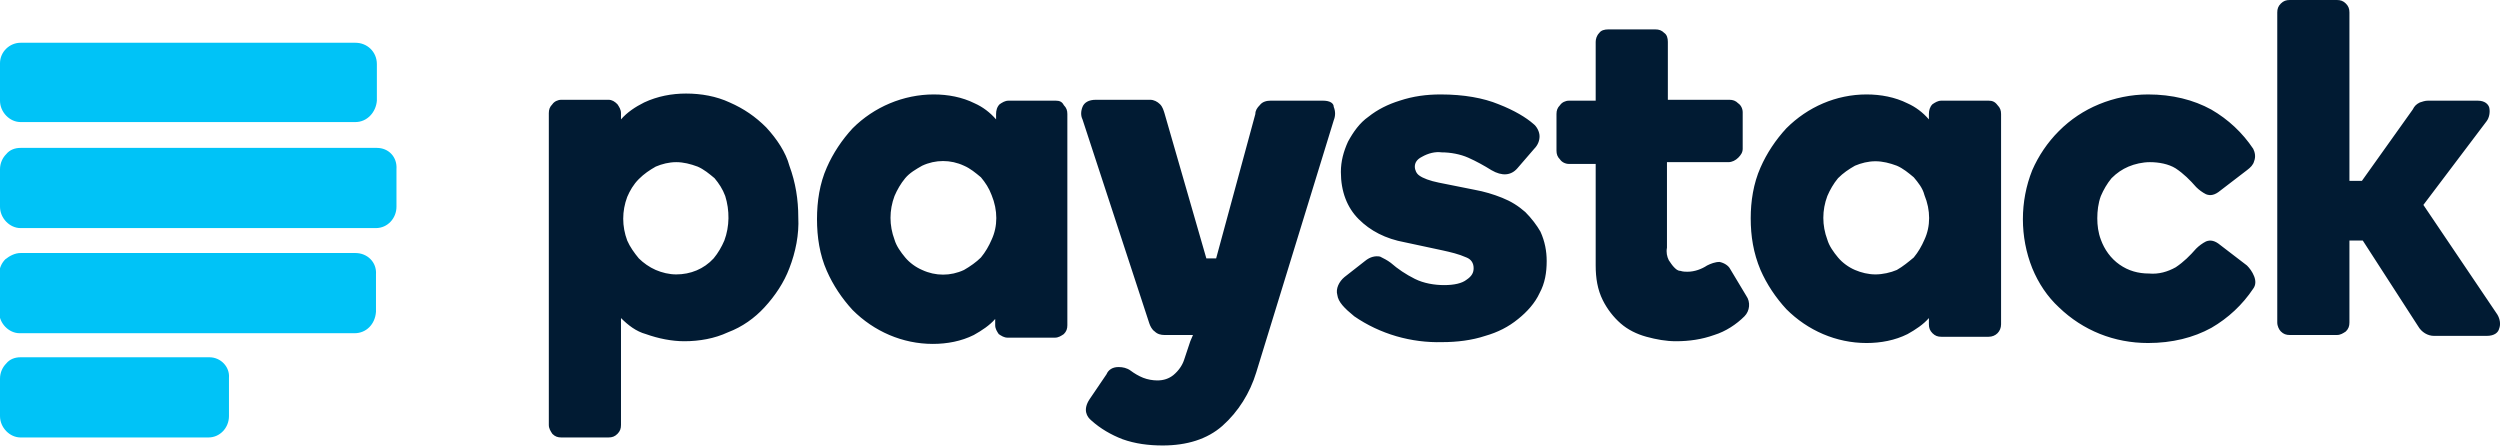
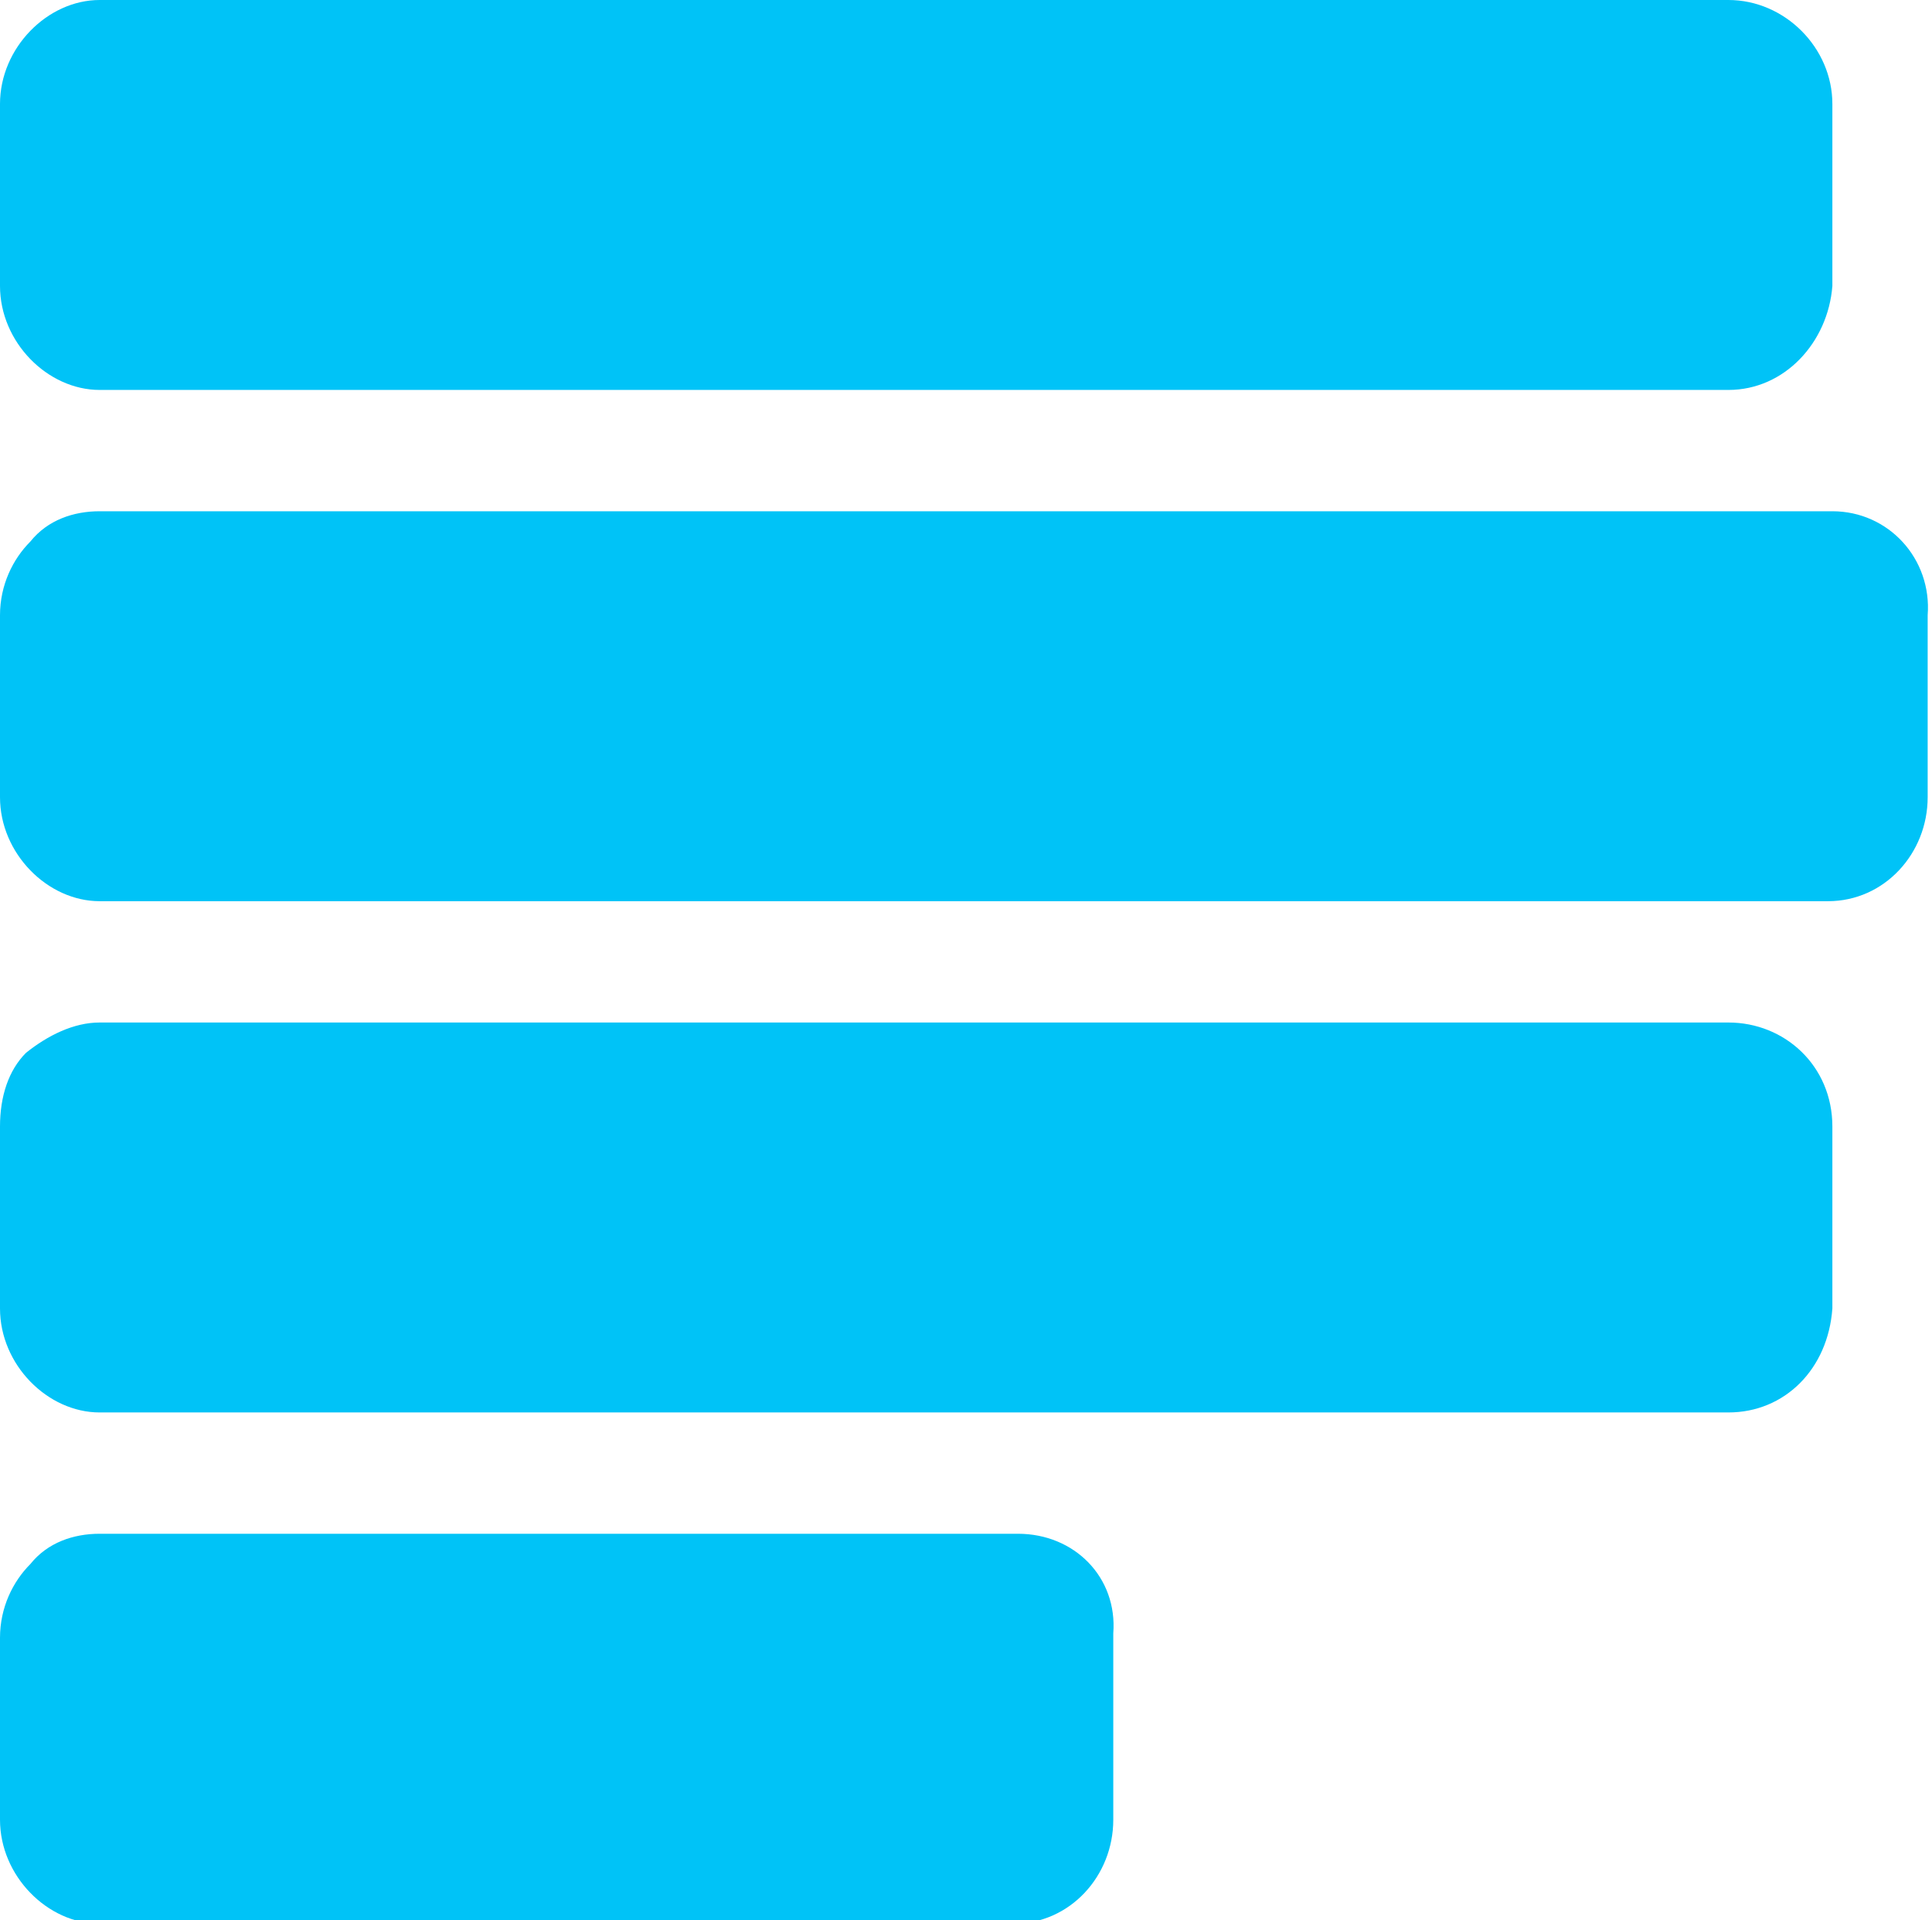
- <svg xmlns="http://www.w3.org/2000/svg" version="1.1" id="Layer_1" x="0px" y="0px" viewBox="0 0 280.6 50" style="enable-background:new 0 0 280.6 50;" xml:space="preserve">
+ <svg xmlns="http://www.w3.org/2000/svg" version="1.1" id="Layer_1" x="0px" y="0px" viewBox="0 0 44.6 44.3" style="enable-background:new 0 0 44.6 44.3;" xml:space="preserve">
  <style type="text/css">
  .st0{fill:#00C3F7;}
- 	.st1{fill:#011B33;}
 </style>
  <g>
    <g>
-       <path class="st0" d="M39.9,4.8H2.3C1.1,4.8,0,5.8,0,7.1v4.2c0,1.3,1.1,2.4,2.3,2.4h37.6c1.3,0,2.3-1.1,2.4-2.4V7.2    C42.3,5.8,41.2,4.8,39.9,4.8L39.9,4.8z M39.9,28.4H2.3c-0.6,0-1.2,0.3-1.7,0.7c-0.4,0.4-0.7,1-0.7,1.7V35c0,1.3,1.1,2.4,2.3,2.4    h37.6c1.3,0,2.3-1,2.4-2.4v-4.2C42.3,29.4,41.2,28.4,39.9,28.4L39.9,28.4z M23.5,40.1H2.3c-0.6,0-1.2,0.2-1.6,0.7    c-0.4,0.4-0.7,1-0.7,1.7v4.2c0,1.3,1.1,2.4,2.3,2.4h21.1c1.3,0,2.3-1.1,2.3-2.4v-4.3C25.8,41.2,24.8,40.1,23.5,40.1L23.5,40.1z     M42.3,16.6h-40c-0.6,0-1.2,0.2-1.6,0.7c-0.4,0.4-0.7,1-0.7,1.7v4.2c0,1.3,1.1,2.4,2.3,2.4h39.9c1.3,0,2.3-1.1,2.3-2.4v-4.2    C44.6,17.6,43.6,16.6,42.3,16.6L42.3,16.6z M42.3,16.6">
-    </path>
-       <path class="st1" d="M86,14.3c-1.2-1.2-2.5-2.1-4.1-2.8c-1.5-0.7-3.2-1-4.9-1c-1.6,0-3.2,0.3-4.7,1c-1,0.5-1.9,1.1-2.6,1.9v-0.7    c0-0.4-0.2-0.7-0.4-1c-0.3-0.3-0.6-0.5-1-0.5h-5.3c-0.4,0-0.8,0.2-1,0.5c-0.3,0.3-0.4,0.6-0.4,1v35c0,0.4,0.2,0.7,0.4,1    c0.3,0.3,0.6,0.4,1,0.4h5.3c0.4,0,0.7-0.1,1-0.4c0.3-0.3,0.4-0.6,0.4-1v-12c0.8,0.8,1.7,1.5,2.8,1.8c1.4,0.5,2.9,0.8,4.3,0.8    c1.7,0,3.4-0.3,4.9-1c1.6-0.6,3-1.6,4.1-2.8c1.2-1.3,2.2-2.8,2.8-4.4c0.7-1.8,1.1-3.8,1-5.7c0-2-0.3-3.9-1-5.8    C88.2,17.1,87.2,15.6,86,14.3L86,14.3z M81.3,27c-0.3,0.7-0.7,1.4-1.2,2c-1.1,1.2-2.6,1.8-4.2,1.8c-0.8,0-1.6-0.2-2.3-0.5    c-0.7-0.3-1.4-0.8-1.9-1.3c-0.5-0.6-1-1.3-1.3-2c-0.6-1.6-0.6-3.3,0-4.9c0.3-0.7,0.7-1.4,1.3-2c0.6-0.6,1.2-1,1.9-1.4    c0.7-0.3,1.5-0.5,2.3-0.5c0.8,0,1.6,0.2,2.4,0.5c0.7,0.3,1.3,0.8,1.9,1.3c0.5,0.6,0.9,1.2,1.2,2C81.9,23.6,81.9,25.4,81.3,27    L81.3,27z M118.5,11.3h-5.3c-0.4,0-0.7,0.2-1,0.4c-0.3,0.3-0.4,0.7-0.4,1.1v0.6c-0.7-0.8-1.5-1.4-2.4-1.8c-1.4-0.7-3-1-4.6-1    c-3.4,0-6.7,1.4-9.1,3.8c-1.2,1.3-2.2,2.8-2.9,4.4c-0.8,1.8-1.1,3.8-1.1,5.8c0,2,0.3,4,1.1,5.8c0.7,1.6,1.7,3.1,2.9,4.4    c2.4,2.4,5.6,3.8,9,3.8c1.6,0,3.2-0.3,4.6-1c0.9-0.5,1.8-1.1,2.4-1.8v0.7c0,0.4,0.2,0.7,0.4,1c0.3,0.2,0.6,0.4,1,0.4h5.3    c0.4,0,0.7-0.2,1-0.4c0.3-0.3,0.4-0.6,0.4-1V12.8c0-0.4-0.1-0.7-0.4-1C119.2,11.4,118.9,11.3,118.5,11.3L118.5,11.3z M111.3,26.9    c-0.3,0.7-0.7,1.4-1.2,2c-0.5,0.5-1.2,1-1.9,1.4c-1.5,0.7-3.2,0.7-4.7,0c-0.7-0.3-1.4-0.8-1.9-1.4c-0.5-0.6-1-1.3-1.2-2    c-0.6-1.6-0.6-3.3,0-4.9c0.3-0.7,0.7-1.4,1.2-2c0.5-0.6,1.2-1,1.9-1.4c1.5-0.7,3.2-0.7,4.7,0c0.7,0.3,1.3,0.8,1.9,1.3    c0.5,0.6,0.9,1.2,1.2,2C112,23.6,112,25.4,111.3,26.9L111.3,26.9z M171.2,23.8c-0.8-0.7-1.6-1.2-2.6-1.6c-1-0.4-2-0.7-3.1-0.9    l-4-0.8c-1-0.2-1.8-0.5-2.2-0.8c-0.3-0.2-0.5-0.6-0.5-1c0-0.4,0.2-0.8,0.8-1.1c0.7-0.4,1.5-0.6,2.2-0.5c1,0,2.1,0.2,3,0.6    c0.9,0.4,1.8,0.9,2.6,1.4c1.2,0.7,2.2,0.6,2.9-0.2l1.9-2.2c0.4-0.4,0.6-0.9,0.6-1.4c0-0.5-0.3-1.1-0.7-1.4    c-0.8-0.7-2.1-1.5-3.9-2.2c-1.7-0.7-3.9-1.1-6.5-1.1c-1.6,0-3.1,0.2-4.6,0.7c-1.3,0.4-2.5,1-3.5,1.8c-1,0.7-1.7,1.7-2.3,2.8    c-0.5,1.1-0.8,2.2-0.8,3.4c0,2.2,0.7,4,2,5.3c1.3,1.3,3,2.2,5.2,2.6l4.2,0.9c0.9,0.2,1.8,0.4,2.7,0.8c0.5,0.2,0.8,0.6,0.8,1.2    c0,0.5-0.2,0.9-0.8,1.3c-0.5,0.4-1.4,0.6-2.5,0.6c-1.1,0-2.3-0.2-3.3-0.7c-1-0.5-1.9-1.1-2.7-1.8c-0.4-0.3-0.8-0.5-1.2-0.7    c-0.5-0.1-1.1,0-1.7,0.5l-2.3,1.8c-0.6,0.5-1,1.3-0.8,2c0.1,0.8,0.8,1.5,1.9,2.4c2.9,2,6.4,3,9.9,2.9c1.6,0,3.3-0.2,4.8-0.7    c1.4-0.4,2.6-1,3.7-1.9c1-0.8,1.9-1.8,2.4-2.9c0.6-1.1,0.8-2.3,0.8-3.6c0-1.1-0.2-2.2-0.7-3.3C172.5,25.3,171.9,24.5,171.2,23.8    L171.2,23.8z M194.2,30.2c-0.2-0.4-0.7-0.7-1.2-0.8c-0.5,0-1,0.2-1.4,0.4c-0.6,0.4-1.4,0.7-2.2,0.7c-0.2,0-0.5,0-0.8-0.1    c-0.3,0-0.5-0.2-0.7-0.4c-0.2-0.2-0.4-0.5-0.6-0.8c-0.2-0.4-0.3-0.9-0.2-1.4v-9.6h6.9c0.4,0,0.8-0.2,1.1-0.5    c0.3-0.3,0.5-0.6,0.5-1v-4.1c0-0.4-0.2-0.8-0.5-1c-0.3-0.3-0.6-0.4-1-0.4h-6.9V4.7c0-0.4-0.1-0.8-0.4-1c-0.3-0.3-0.6-0.4-1-0.4    h-5.3c-0.4,0-0.8,0.1-1,0.4c-0.3,0.3-0.4,0.7-0.4,1v6.6h-3c-0.4,0-0.8,0.2-1,0.5c-0.3,0.3-0.4,0.6-0.4,1v4.1c0,0.4,0.1,0.7,0.4,1    c0.2,0.3,0.6,0.5,1,0.5h3v11.4c0,1.4,0.2,2.7,0.8,3.9c0.5,1,1.2,1.9,2,2.6c0.8,0.7,1.8,1.2,2.9,1.5c1.1,0.3,2.2,0.5,3.3,0.5    c1.5,0,2.9-0.2,4.3-0.7c1.3-0.4,2.5-1.2,3.4-2.1c0.6-0.6,0.7-1.6,0.2-2.3L194.2,30.2z M223.2,11.3h-5.3c-0.4,0-0.7,0.2-1,0.4    c-0.3,0.3-0.4,0.7-0.4,1.1v0.6c-0.7-0.8-1.5-1.4-2.4-1.8c-1.4-0.7-3-1-4.6-1c-3.4,0-6.6,1.4-9,3.8c-1.2,1.3-2.2,2.8-2.9,4.4    c-0.8,1.8-1.1,3.8-1.1,5.7c0,2,0.3,3.9,1.1,5.8c0.7,1.6,1.7,3.1,2.9,4.4c2.4,2.4,5.6,3.8,9,3.8c1.6,0,3.2-0.3,4.6-1    c0.9-0.5,1.8-1.1,2.4-1.8v0.7c0,0.4,0.1,0.7,0.4,1c0.3,0.3,0.6,0.4,1,0.4h5.3c0.8,0,1.4-0.6,1.4-1.4V12.8c0-0.4-0.1-0.7-0.4-1    C223.9,11.4,223.6,11.3,223.2,11.3L223.2,11.3z M216,26.9c-0.3,0.7-0.7,1.4-1.2,2c-0.6,0.5-1.2,1-1.9,1.4    c-0.7,0.3-1.6,0.5-2.4,0.5c-0.8,0-1.6-0.2-2.3-0.5c-0.7-0.3-1.4-0.8-1.9-1.4c-0.5-0.6-1-1.3-1.2-2c-0.6-1.6-0.6-3.3,0-4.9    c0.3-0.7,0.7-1.4,1.2-2c0.6-0.6,1.2-1,1.9-1.4c0.7-0.3,1.5-0.5,2.3-0.5c0.8,0,1.6,0.2,2.4,0.5c0.7,0.3,1.3,0.8,1.9,1.3    c0.5,0.6,1,1.2,1.2,2C216.7,23.6,216.7,25.4,216,26.9L216,26.9z M252.2,29.8l-3-2.3c-0.6-0.5-1.1-0.6-1.6-0.4    c-0.4,0.2-0.8,0.5-1.1,0.8c-0.7,0.8-1.4,1.5-2.3,2.1c-0.9,0.5-1.9,0.8-3,0.7c-1.2,0-2.3-0.3-3.3-1c-1-0.7-1.7-1.7-2.1-2.8    c-0.3-0.8-0.4-1.6-0.4-2.4c0-0.8,0.1-1.7,0.4-2.5c0.3-0.7,0.7-1.4,1.2-2c0.6-0.6,1.2-1,1.9-1.3c0.7-0.3,1.6-0.5,2.4-0.5    c1,0,2.1,0.2,2.9,0.7c0.9,0.6,1.6,1.3,2.3,2.1c0.3,0.3,0.7,0.6,1.1,0.8c0.5,0.2,1,0.1,1.6-0.4l3-2.3c0.4-0.3,0.7-0.6,0.8-1    c0.2-0.5,0.1-1-0.1-1.4c-1.2-1.8-2.8-3.3-4.7-4.4c-2-1.1-4.4-1.7-7.1-1.7c-1.9,0-3.8,0.4-5.5,1.1c-1.7,0.7-3.2,1.7-4.5,3    c-1.3,1.3-2.3,2.8-3,4.4c-1.4,3.5-1.4,7.5,0,11c0.7,1.7,1.7,3.2,3,4.4c2.7,2.6,6.2,4,10,4c2.7,0,5.1-0.6,7.1-1.7    c1.9-1.1,3.5-2.6,4.7-4.4c0.3-0.4,0.3-0.9,0.1-1.4C252.8,30.5,252.5,30.1,252.2,29.8L252.2,29.8z M280.3,35.3l-8.3-12.3l7.1-9.4    c0.3-0.4,0.4-1,0.3-1.5c-0.1-0.4-0.5-0.8-1.3-0.8h-5.6c-0.3,0-0.6,0.1-0.9,0.2c-0.4,0.2-0.6,0.4-0.8,0.8l-5.7,8h-1.4V1.4    c0-0.4-0.1-0.7-0.4-1c-0.3-0.3-0.6-0.4-1-0.4h-5.3c-0.4,0-0.7,0.1-1,0.4c-0.3,0.3-0.4,0.6-0.4,1v34.8c0,0.4,0.2,0.8,0.4,1    c0.3,0.3,0.6,0.4,1,0.4h5.3c0.4,0,0.7-0.2,1-0.4c0.3-0.3,0.4-0.6,0.4-1V27h1.5l6.2,9.6c0.4,0.7,1.1,1.1,1.8,1.1h5.9    c0.9,0,1.3-0.4,1.4-0.8C280.7,36.4,280.6,35.8,280.3,35.3L280.3,35.3z M148.5,11.3h-5.9c-0.4,0-0.9,0.1-1.2,0.5    c-0.3,0.3-0.5,0.6-0.5,1L136.5,29h-1.1l-4.7-16.3c-0.1-0.3-0.2-0.7-0.5-1c-0.3-0.3-0.7-0.5-1.1-0.5h-6.1c-0.8,0-1.3,0.3-1.5,0.8    c-0.2,0.5-0.2,1,0,1.4l7.5,22.9c0.1,0.3,0.3,0.7,0.6,0.9c0.3,0.3,0.7,0.4,1.1,0.4h3.2l-0.3,0.7l-0.7,2.1c-0.2,0.6-0.6,1.2-1.2,1.7    c-0.5,0.4-1.1,0.6-1.8,0.6c-0.5,0-1.1-0.1-1.6-0.3c-0.5-0.2-1-0.5-1.4-0.8c-0.4-0.3-0.9-0.4-1.3-0.4h-0.1c-0.6,0-1.1,0.3-1.3,0.8    l-1.9,2.8c-0.8,1.2-0.3,2,0.2,2.4c1,0.9,2.2,1.6,3.5,2.1c1.4,0.5,2.9,0.7,4.5,0.7c2.7,0,5-0.7,6.7-2.2c1.8-1.6,3.1-3.7,3.8-6    l8.7-28.3c0.2-0.5,0.2-1,0-1.5C149.7,11.6,149.3,11.3,148.5,11.3L148.5,11.3z M148.5,11.3">
+       <path class="st0" d="M39.9,0H2.3C1.1,0,0,1.1,0,2.4v4.2C0,7.9,1.1,9,2.3,9h37.6c1.3,0,2.3-1.1,2.4-2.4V2.4C42.3,1.1,41.2,0,39.9,0    L39.9,0z M39.9,23.6H2.3c-0.6,0-1.2,0.3-1.7,0.7C0.2,24.7,0,25.3,0,26v4.2c0,1.3,1.1,2.4,2.3,2.4h37.6c1.3,0,2.3-1,2.4-2.4V26    C42.3,24.6,41.2,23.6,39.9,23.6L39.9,23.6z M23.5,35.4H2.3c-0.6,0-1.2,0.2-1.6,0.7c-0.4,0.4-0.7,1-0.7,1.7V42    c0,1.3,1.1,2.4,2.3,2.4h21.1c1.3,0,2.3-1.1,2.3-2.4v-4.3C25.8,36.4,24.8,35.4,23.5,35.4L23.5,35.4z M42.3,11.8h-40    c-0.6,0-1.2,0.2-1.6,0.7c-0.4,0.4-0.7,1-0.7,1.7v4.2c0,1.3,1.1,2.4,2.3,2.4h39.9c1.3,0,2.3-1.1,2.3-2.4v-4.2    C44.6,12.9,43.6,11.8,42.3,11.8L42.3,11.8z M42.3,11.8">
   </path>
    </g>
  </g>
</svg>
